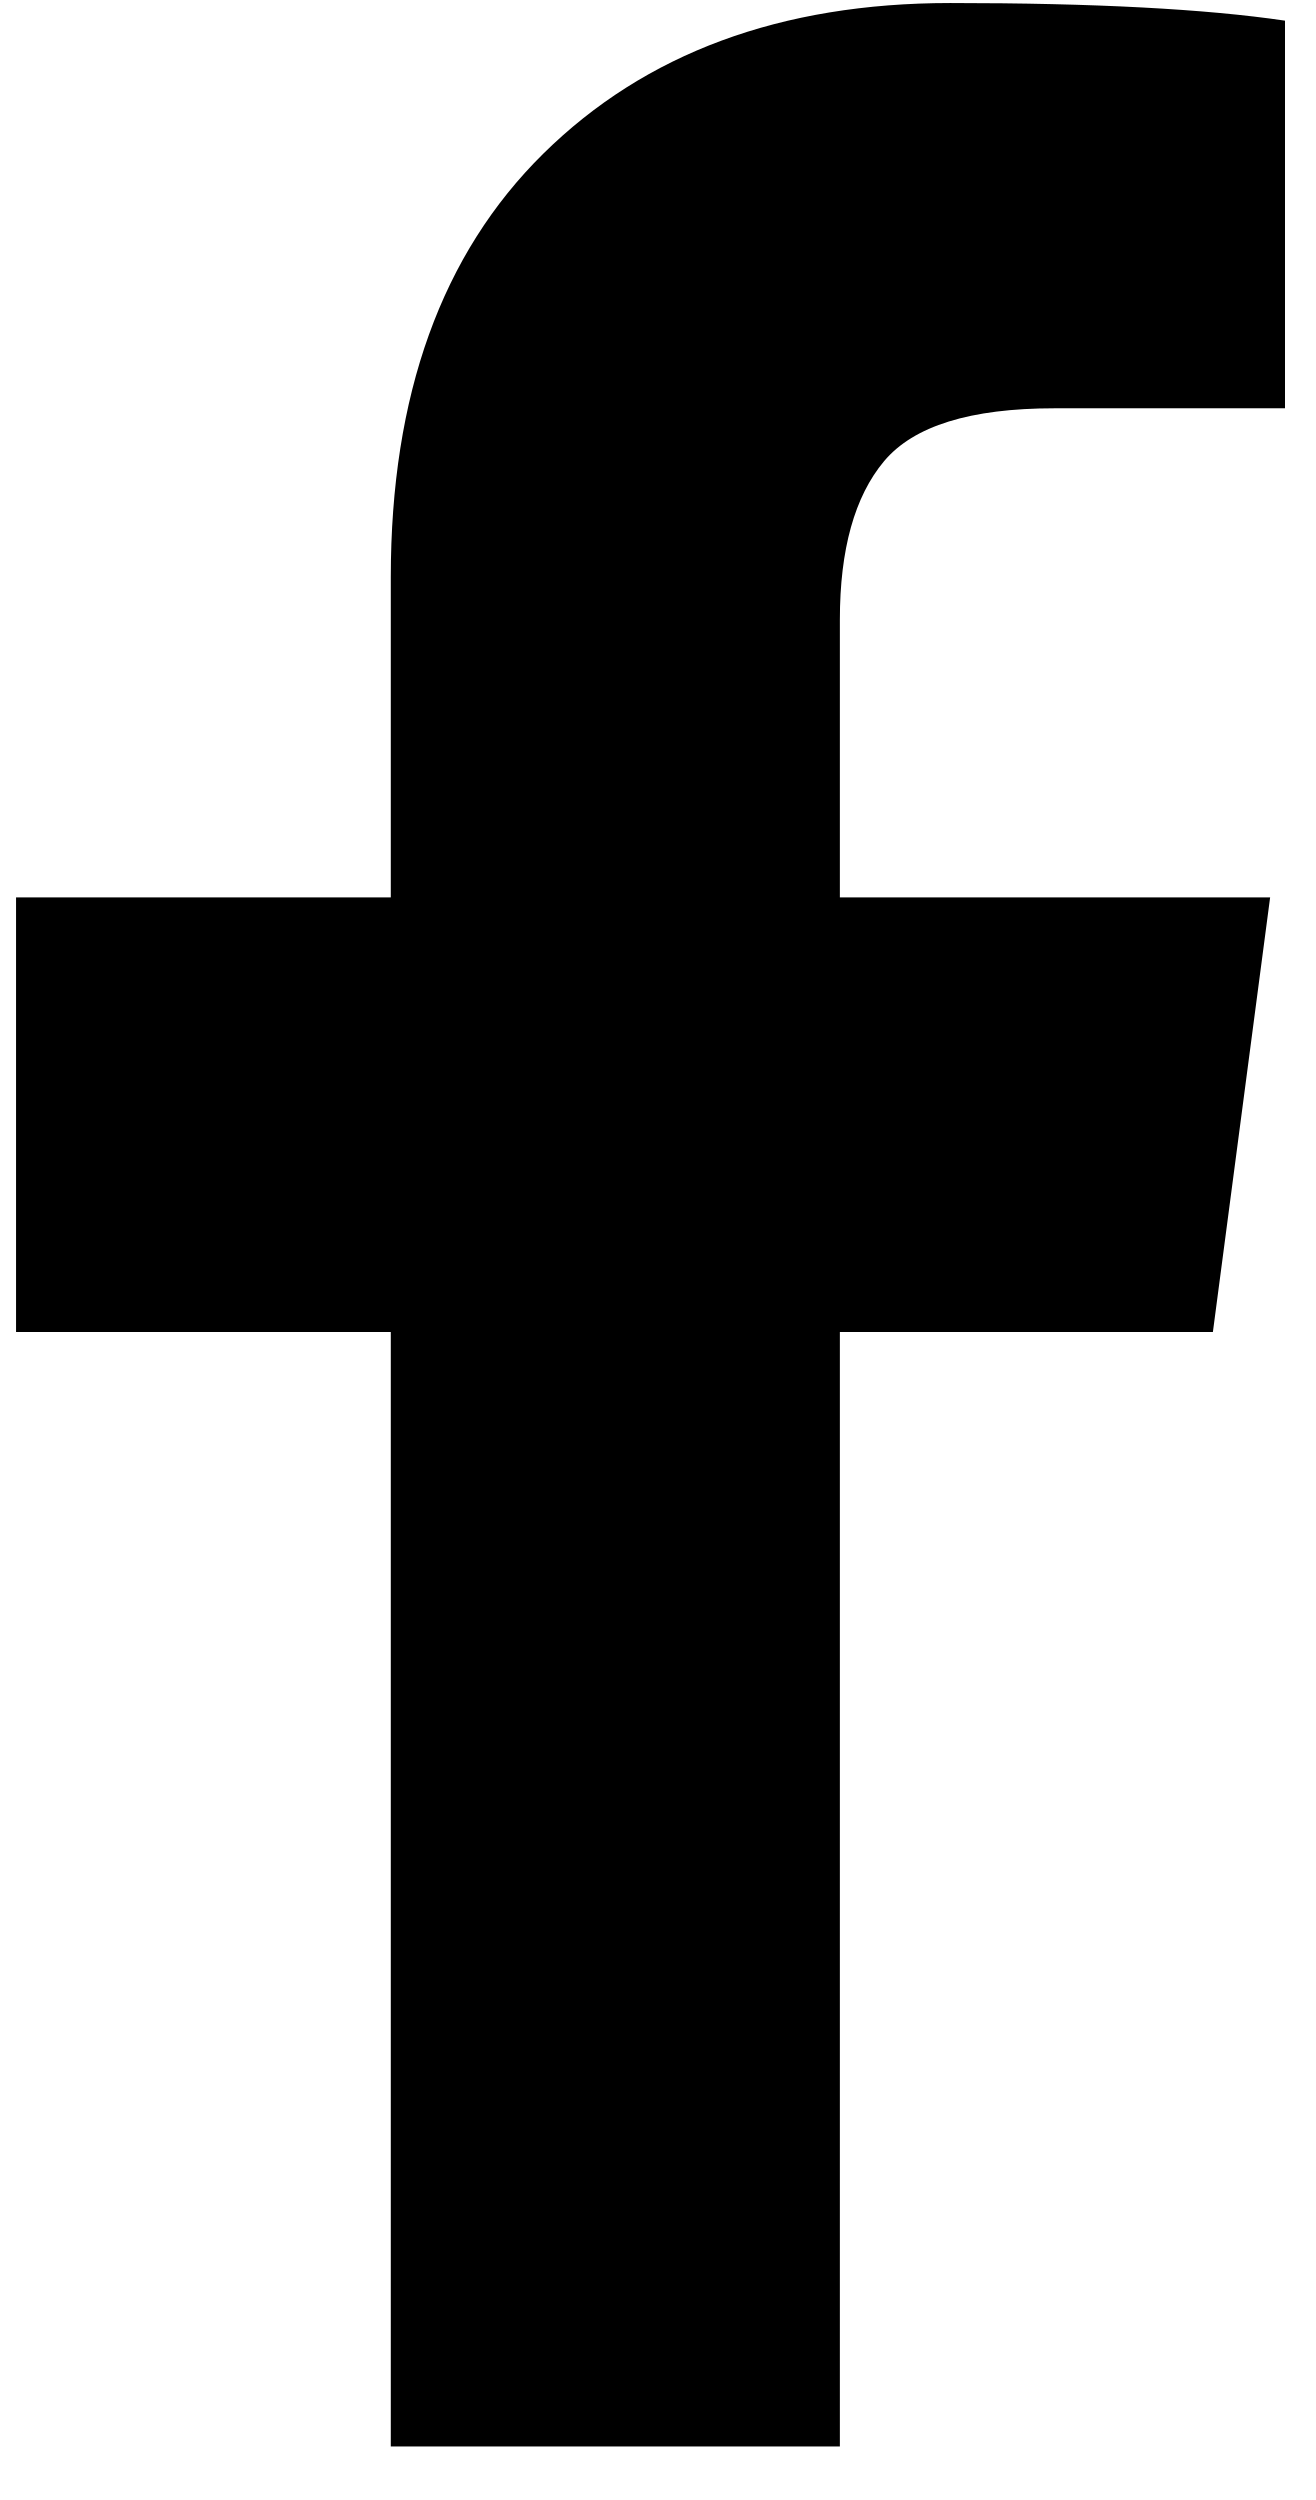
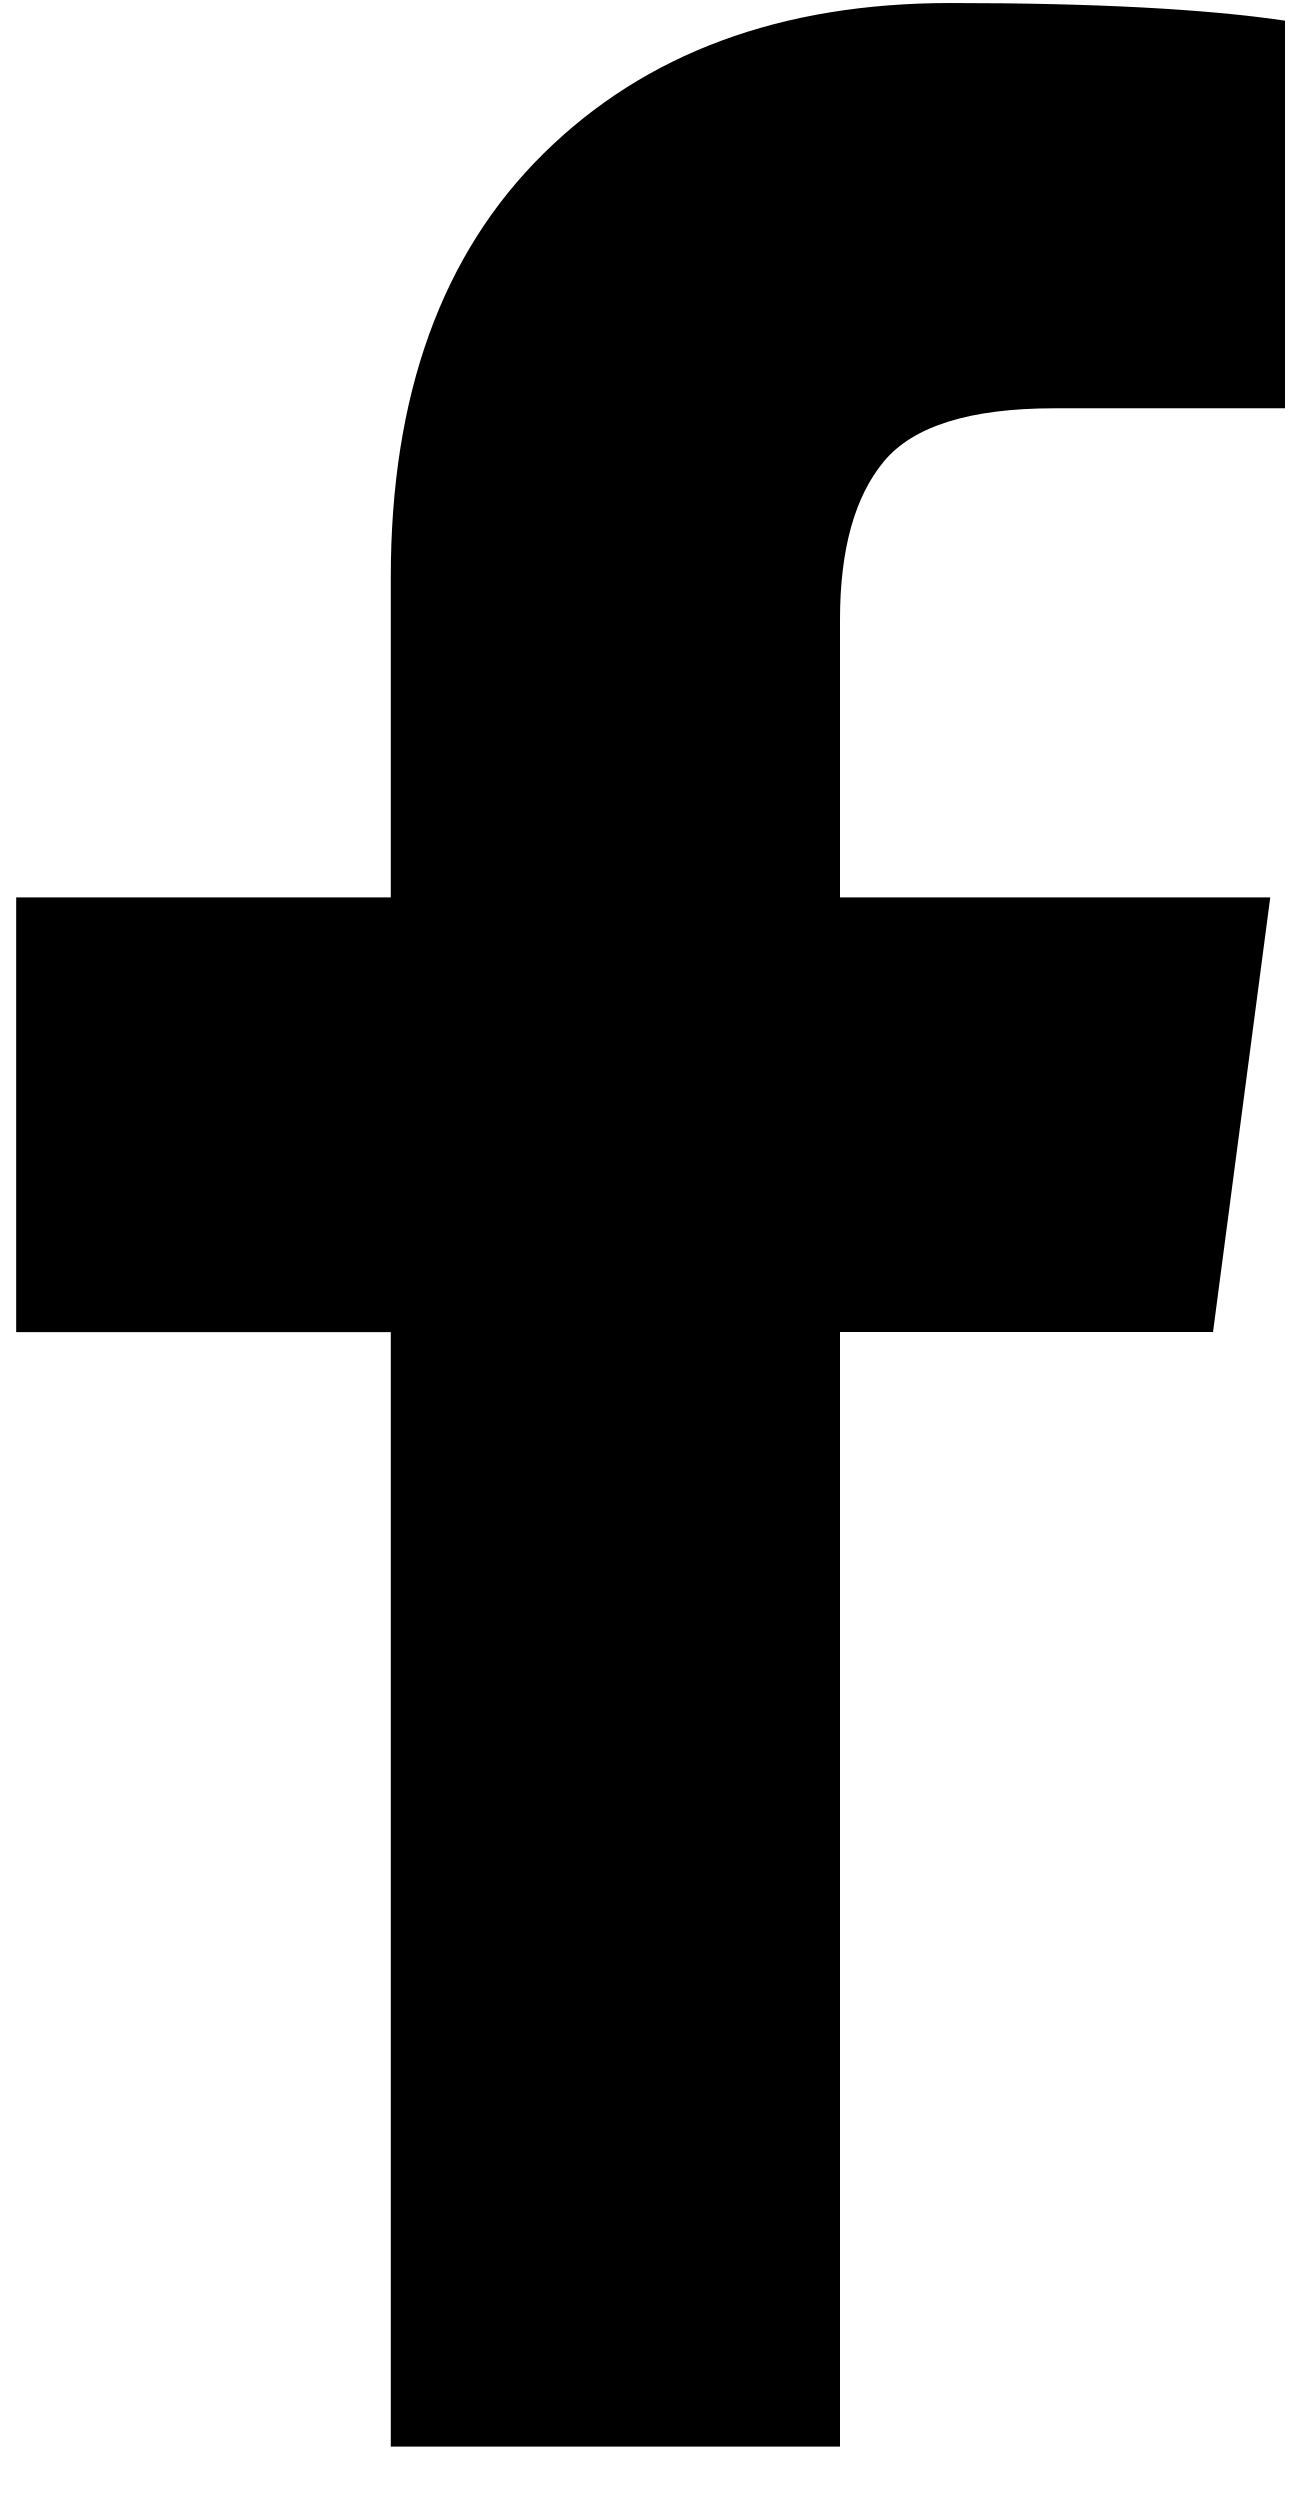
<svg xmlns="http://www.w3.org/2000/svg" width="10" height="19" viewBox="0 0 10 19">
-   <path d="M9.766.157v2.946H8.014c-.64 0-1.07.134-1.295.402-.224.268-.336.67-.336 1.205v2.11h3.27l-.435 3.303H6.383v8.47H2.97v-8.47H.122V6.82H2.97V4.387c0-1.384.386-2.457 1.16-3.22C4.904.404 5.934.023 7.222.023c1.093 0 1.94.045 2.544.134z" fill="#000" fill-rule="evenodd" />
+   <path d="M9.766.157v2.946H8.014c-.64 0-1.071.134-1.295.402-.223.268-.335.67-.335 1.205v2.11h3.27l-.435 3.303H6.384v8.471H2.97v-8.47H.123V6.82H2.97V4.387c0-1.384.387-2.457 1.161-3.22C4.904.404 5.934.023 7.222.023c1.093 0 1.941.045 2.544.134z" fill="#000" fill-rule="evenodd" />
</svg>
